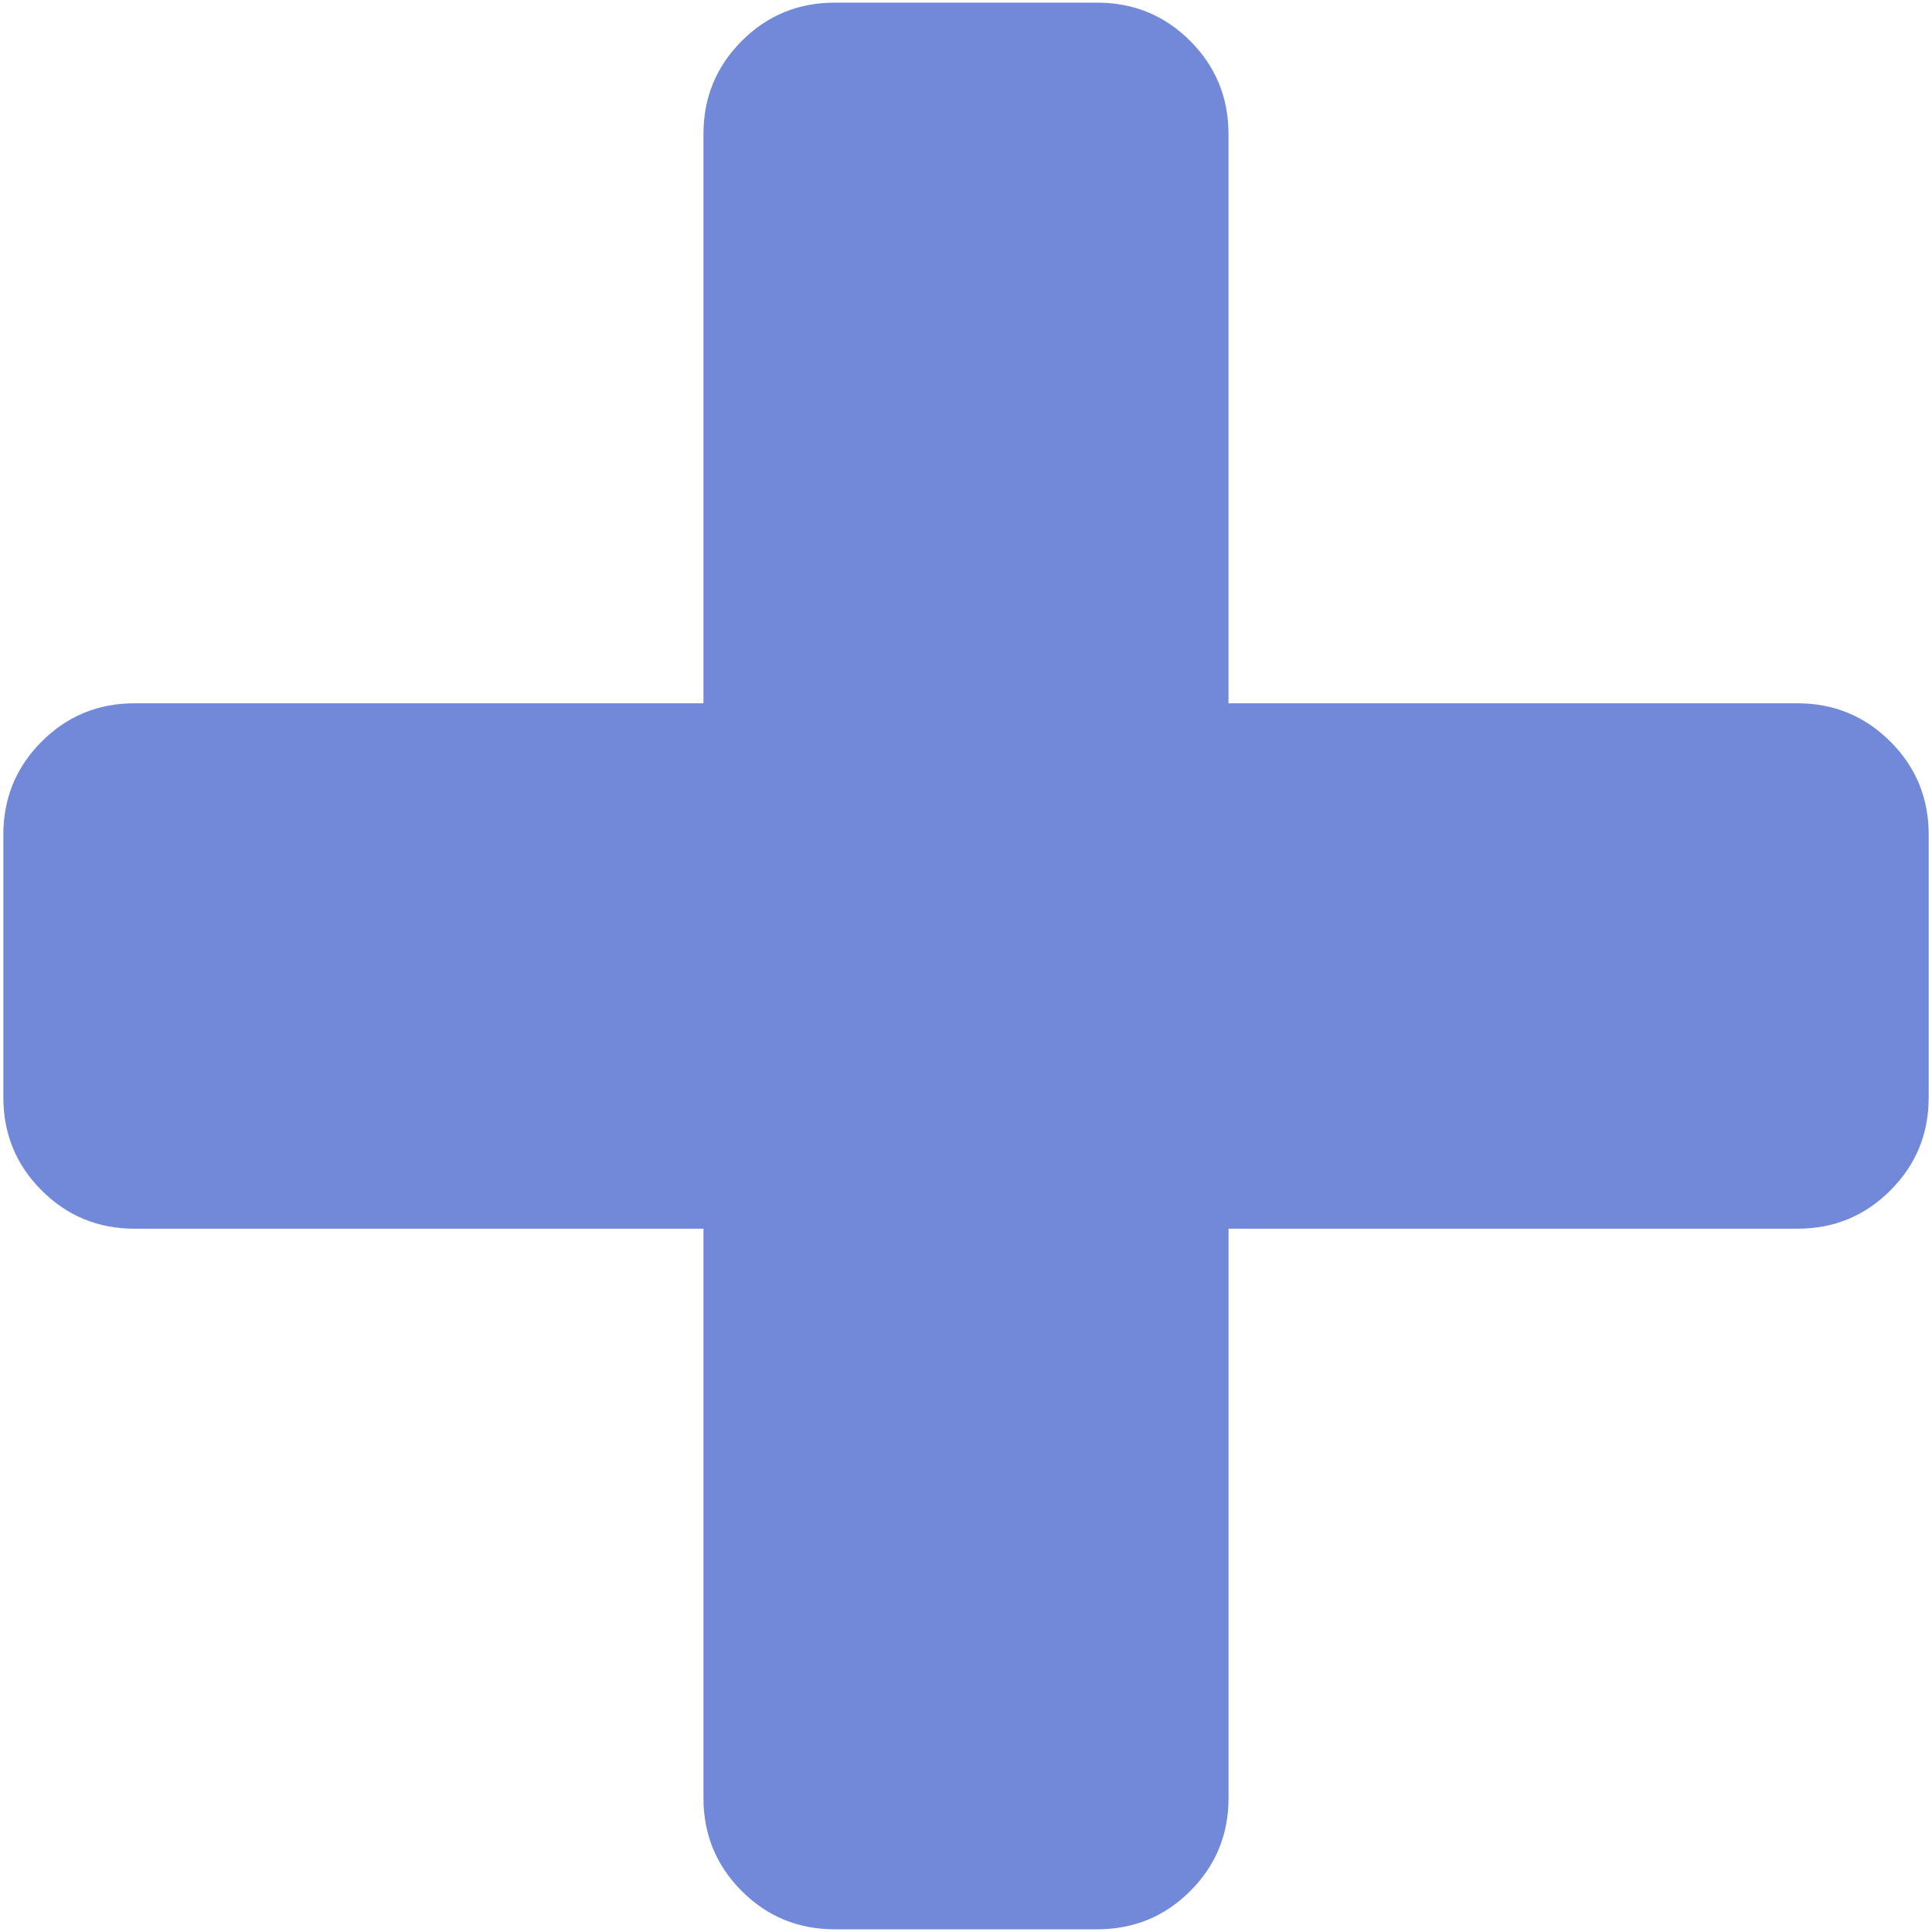
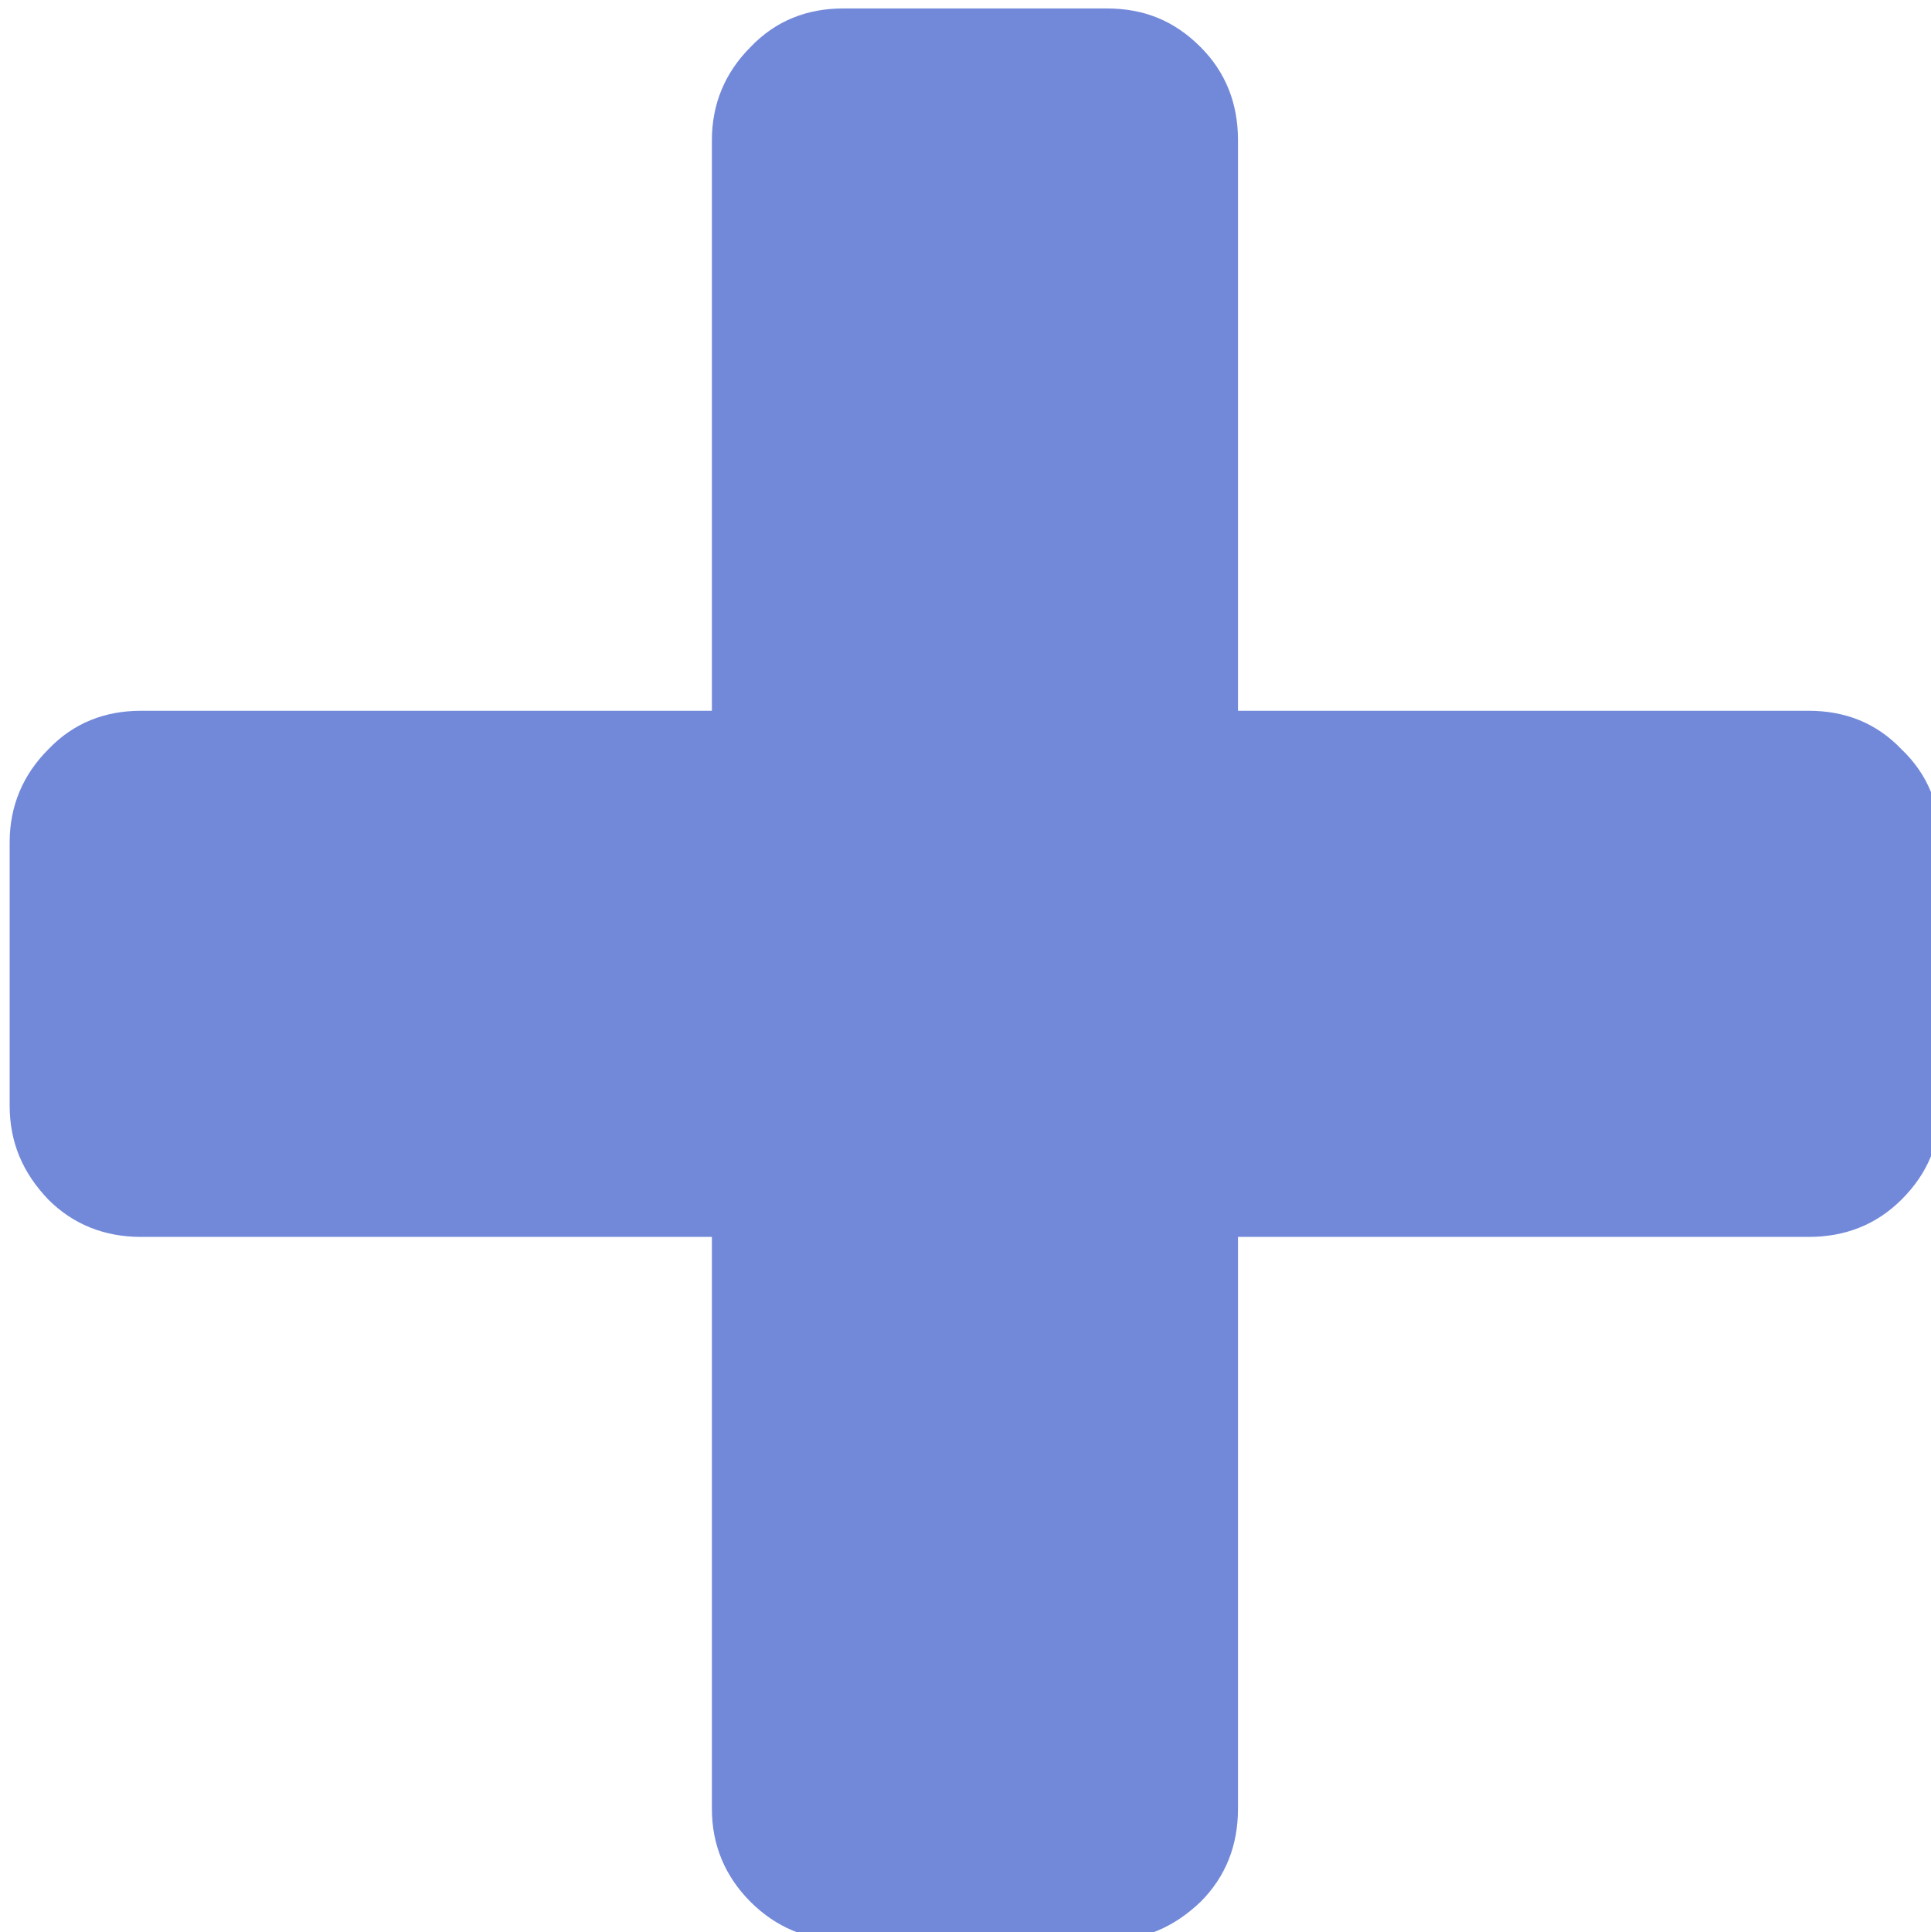
- <svg xmlns="http://www.w3.org/2000/svg" width="48" height="48">
-   <g fill="none" fill-rule="evenodd">
-     <path fill="#7289da" d="m46.966,18.425c-0.634,-0.635 -1.405,-0.952 -2.311,-0.952l-14.133,0l0,-14.143c0,-0.906 -0.317,-1.677 -0.951,-2.312c-0.634,-0.634 -1.404,-0.952 -2.311,-0.952l-6.522,0c-0.906,0 -1.676,0.317 -2.31,0.952c-0.634,0.635 -0.951,1.405 -0.951,2.312l0,14.143l-14.133,0c-0.906,0 -1.676,0.317 -2.31,0.952s-0.951,1.405 -0.951,2.312l0,6.527c0,0.907 0.317,1.677 0.951,2.311c0.634,0.635 1.404,0.952 2.31,0.952l14.133,0l0,14.143c0,0.906 0.317,1.678 0.951,2.312c0.634,0.634 1.404,0.951 2.31,0.951l6.523,0c0.906,0 1.676,-0.317 2.311,-0.951c0.634,-0.635 0.951,-1.406 0.951,-2.312l0,-14.143l14.133,0c0.907,0 1.677,-0.317 2.311,-0.952c0.634,-0.634 0.951,-1.404 0.951,-2.311l0,-6.527c-0,-0.907 -0.317,-1.677 -0.951,-2.312z" />
-   </g>
+ <svg xmlns="http://www.w3.org/2000/svg" width="16" height="16.01">
+   <path fill="#7289da" d="M14.99 5.89C14.68 5.89 13.1 5.89 10.26 5.89C10.26 3.05 10.26 1.47 10.26 1.16C10.26 0.86 10.16 0.6 9.95 0.39C9.73 0.17 9.48 0.07 9.17 0.07C8.95 0.07 7.21 0.07 6.99 0.07C6.69 0.07 6.43 0.17 6.22 0.39C6.01 0.6 5.9 0.86 5.9 1.16C5.9 1.47 5.9 3.05 5.9 5.89C3.06 5.89 1.49 5.89 1.17 5.89C0.87 5.89 0.61 5.99 0.4 6.21C0.19 6.42 0.08 6.68 0.08 6.98C0.08 7.2 0.08 8.95 0.08 9.16C0.08 9.47 0.19 9.72 0.4 9.94C0.61 10.15 0.87 10.25 1.17 10.25C1.49 10.25 3.06 10.25 5.9 10.25C5.9 13.09 5.9 14.67 5.9 14.99C5.9 15.29 6.01 15.55 6.22 15.76C6.43 15.97 6.69 16.08 6.99 16.08C7.21 16.08 8.96 16.08 9.17 16.08C9.48 16.08 9.73 15.97 9.95 15.76C10.16 15.55 10.26 15.29 10.26 14.99C10.26 14.67 10.26 13.09 10.26 10.25C13.1 10.25 14.68 10.25 14.99 10.25C15.29 10.25 15.55 10.15 15.76 9.94C15.98 9.72 16.08 9.47 16.08 9.16C16.08 8.95 16.08 7.2 16.08 6.98C16.08 6.68 15.98 6.42 15.76 6.21C15.55 5.99 15.29 5.89 14.99 5.89Z" />
</svg>
